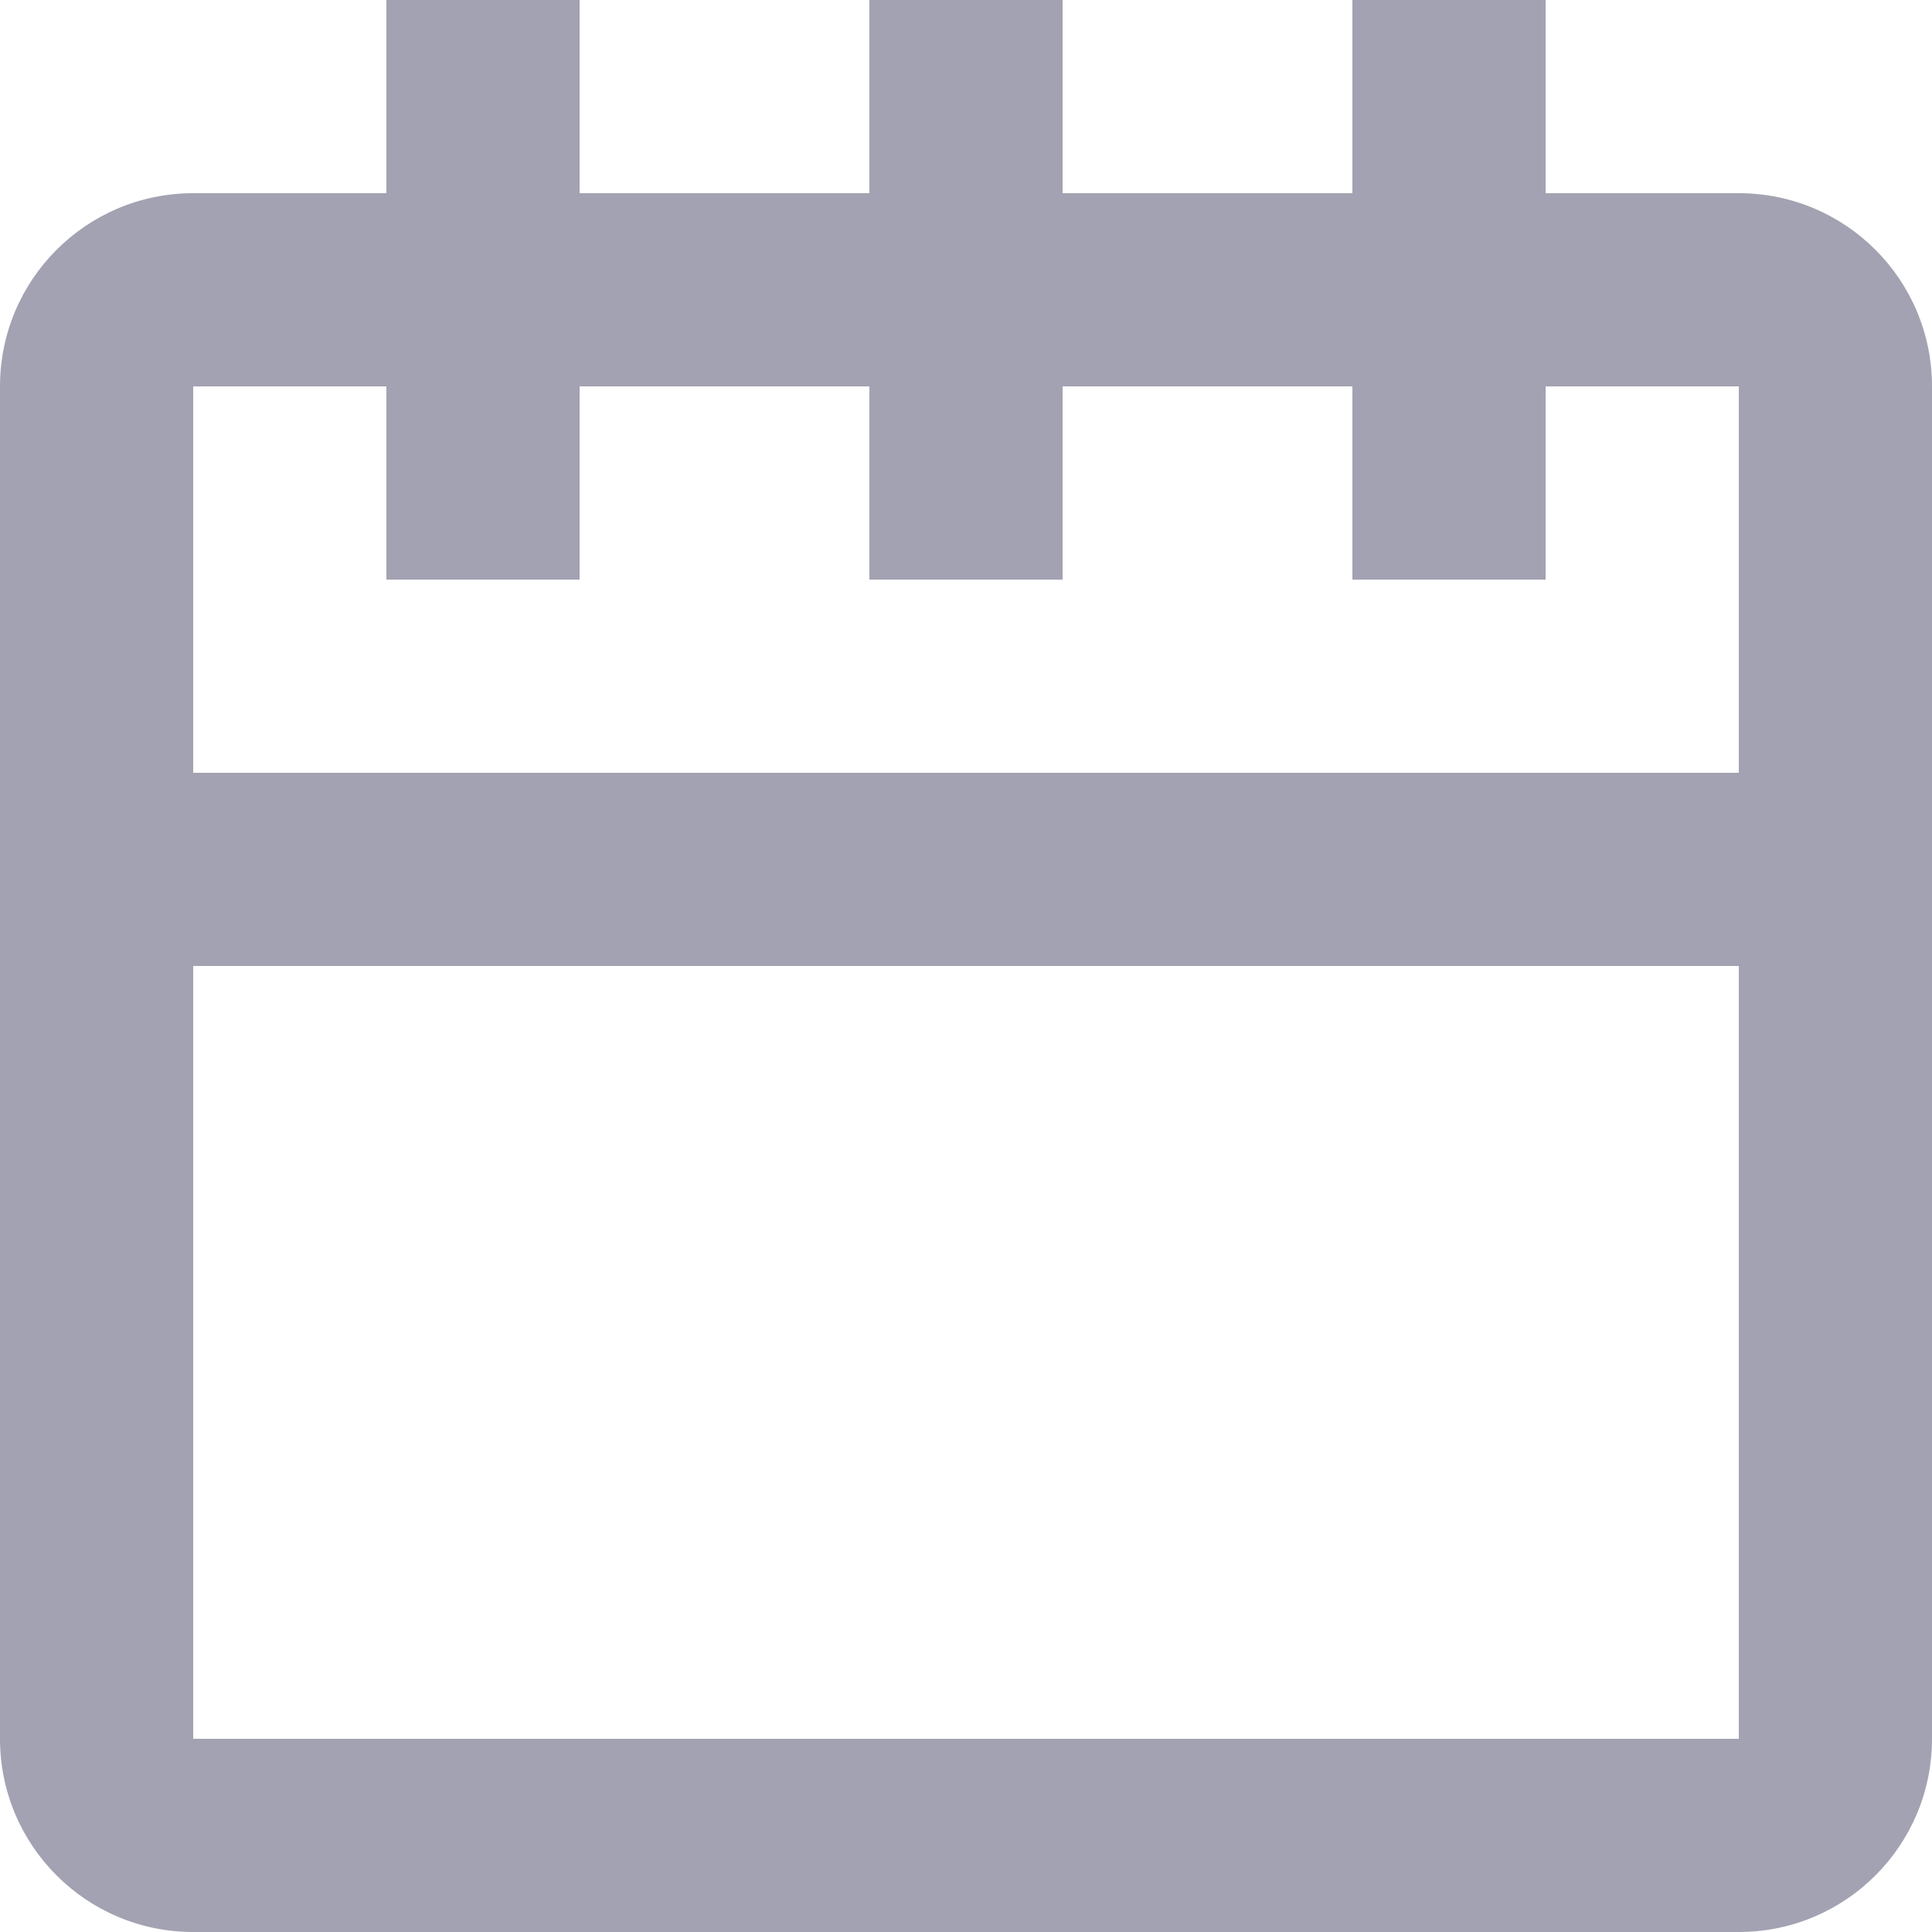
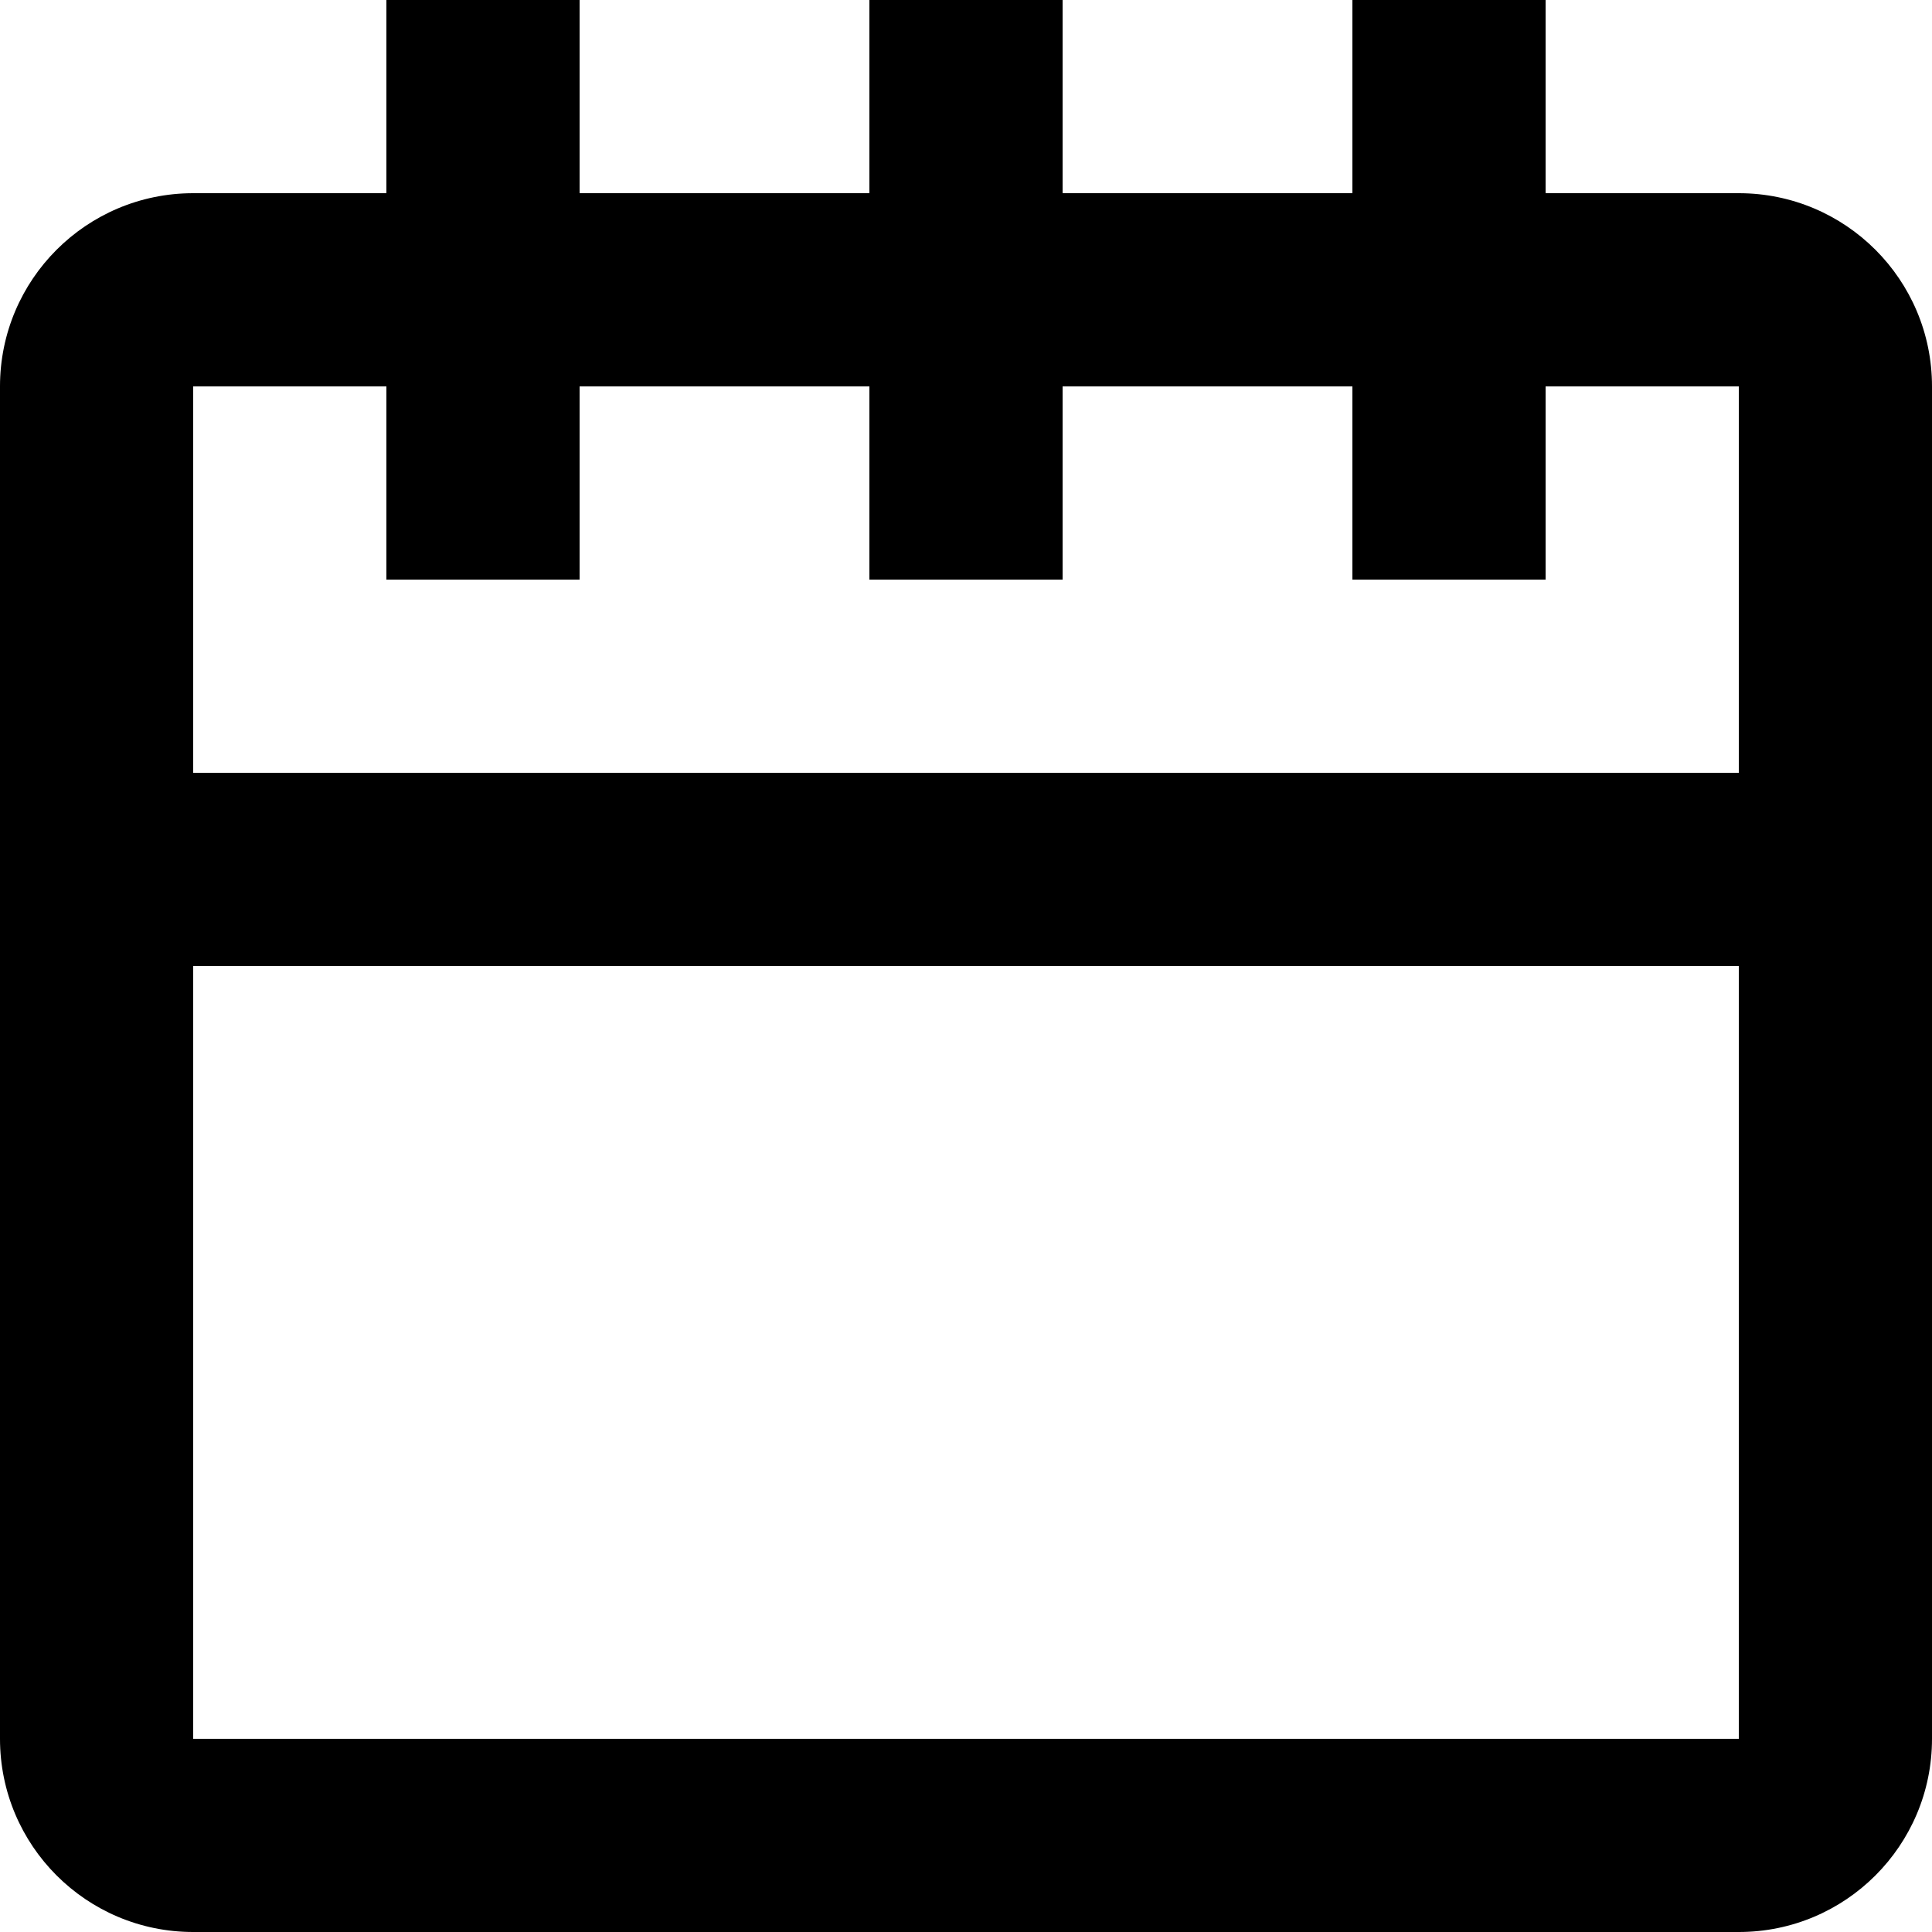
<svg xmlns="http://www.w3.org/2000/svg" width="20" height="20" viewBox="0 0 20 20" fill="none">
-   <path fill-rule="evenodd" clip-rule="evenodd" d="M6 0H4V2H2C0.895 2 0 2.895 0 4V8V10V18C0 19.105 0.895 20 2 20H18C19.105 20 20 19.105 20 18V4C20 2.895 19.105 2 18 2H16V0H14V2H11V0H9V2H6V0ZM14 4H11V6H9V4H6V6H4V4H2V8H18V4H16V6H14V4ZM18 10H2V18H18V10Z" fill="#A2A2B2" />
+   <path fill-rule="evenodd" clip-rule="evenodd" d="M6 0H4V2H2C0.895 2 0 2.895 0 4V8V10V18C0 19.105 0.895 20 2 20H18C19.105 20 20 19.105 20 18V4C20 2.895 19.105 2 18 2H16V0H14V2H11V0H9V2H6V0ZM14 4H11V6H9V4H6V6H4V4H2V8H18V4H16V6H14V4ZM18 10H2V18H18V10Z" fill="currentColor" />
</svg>
